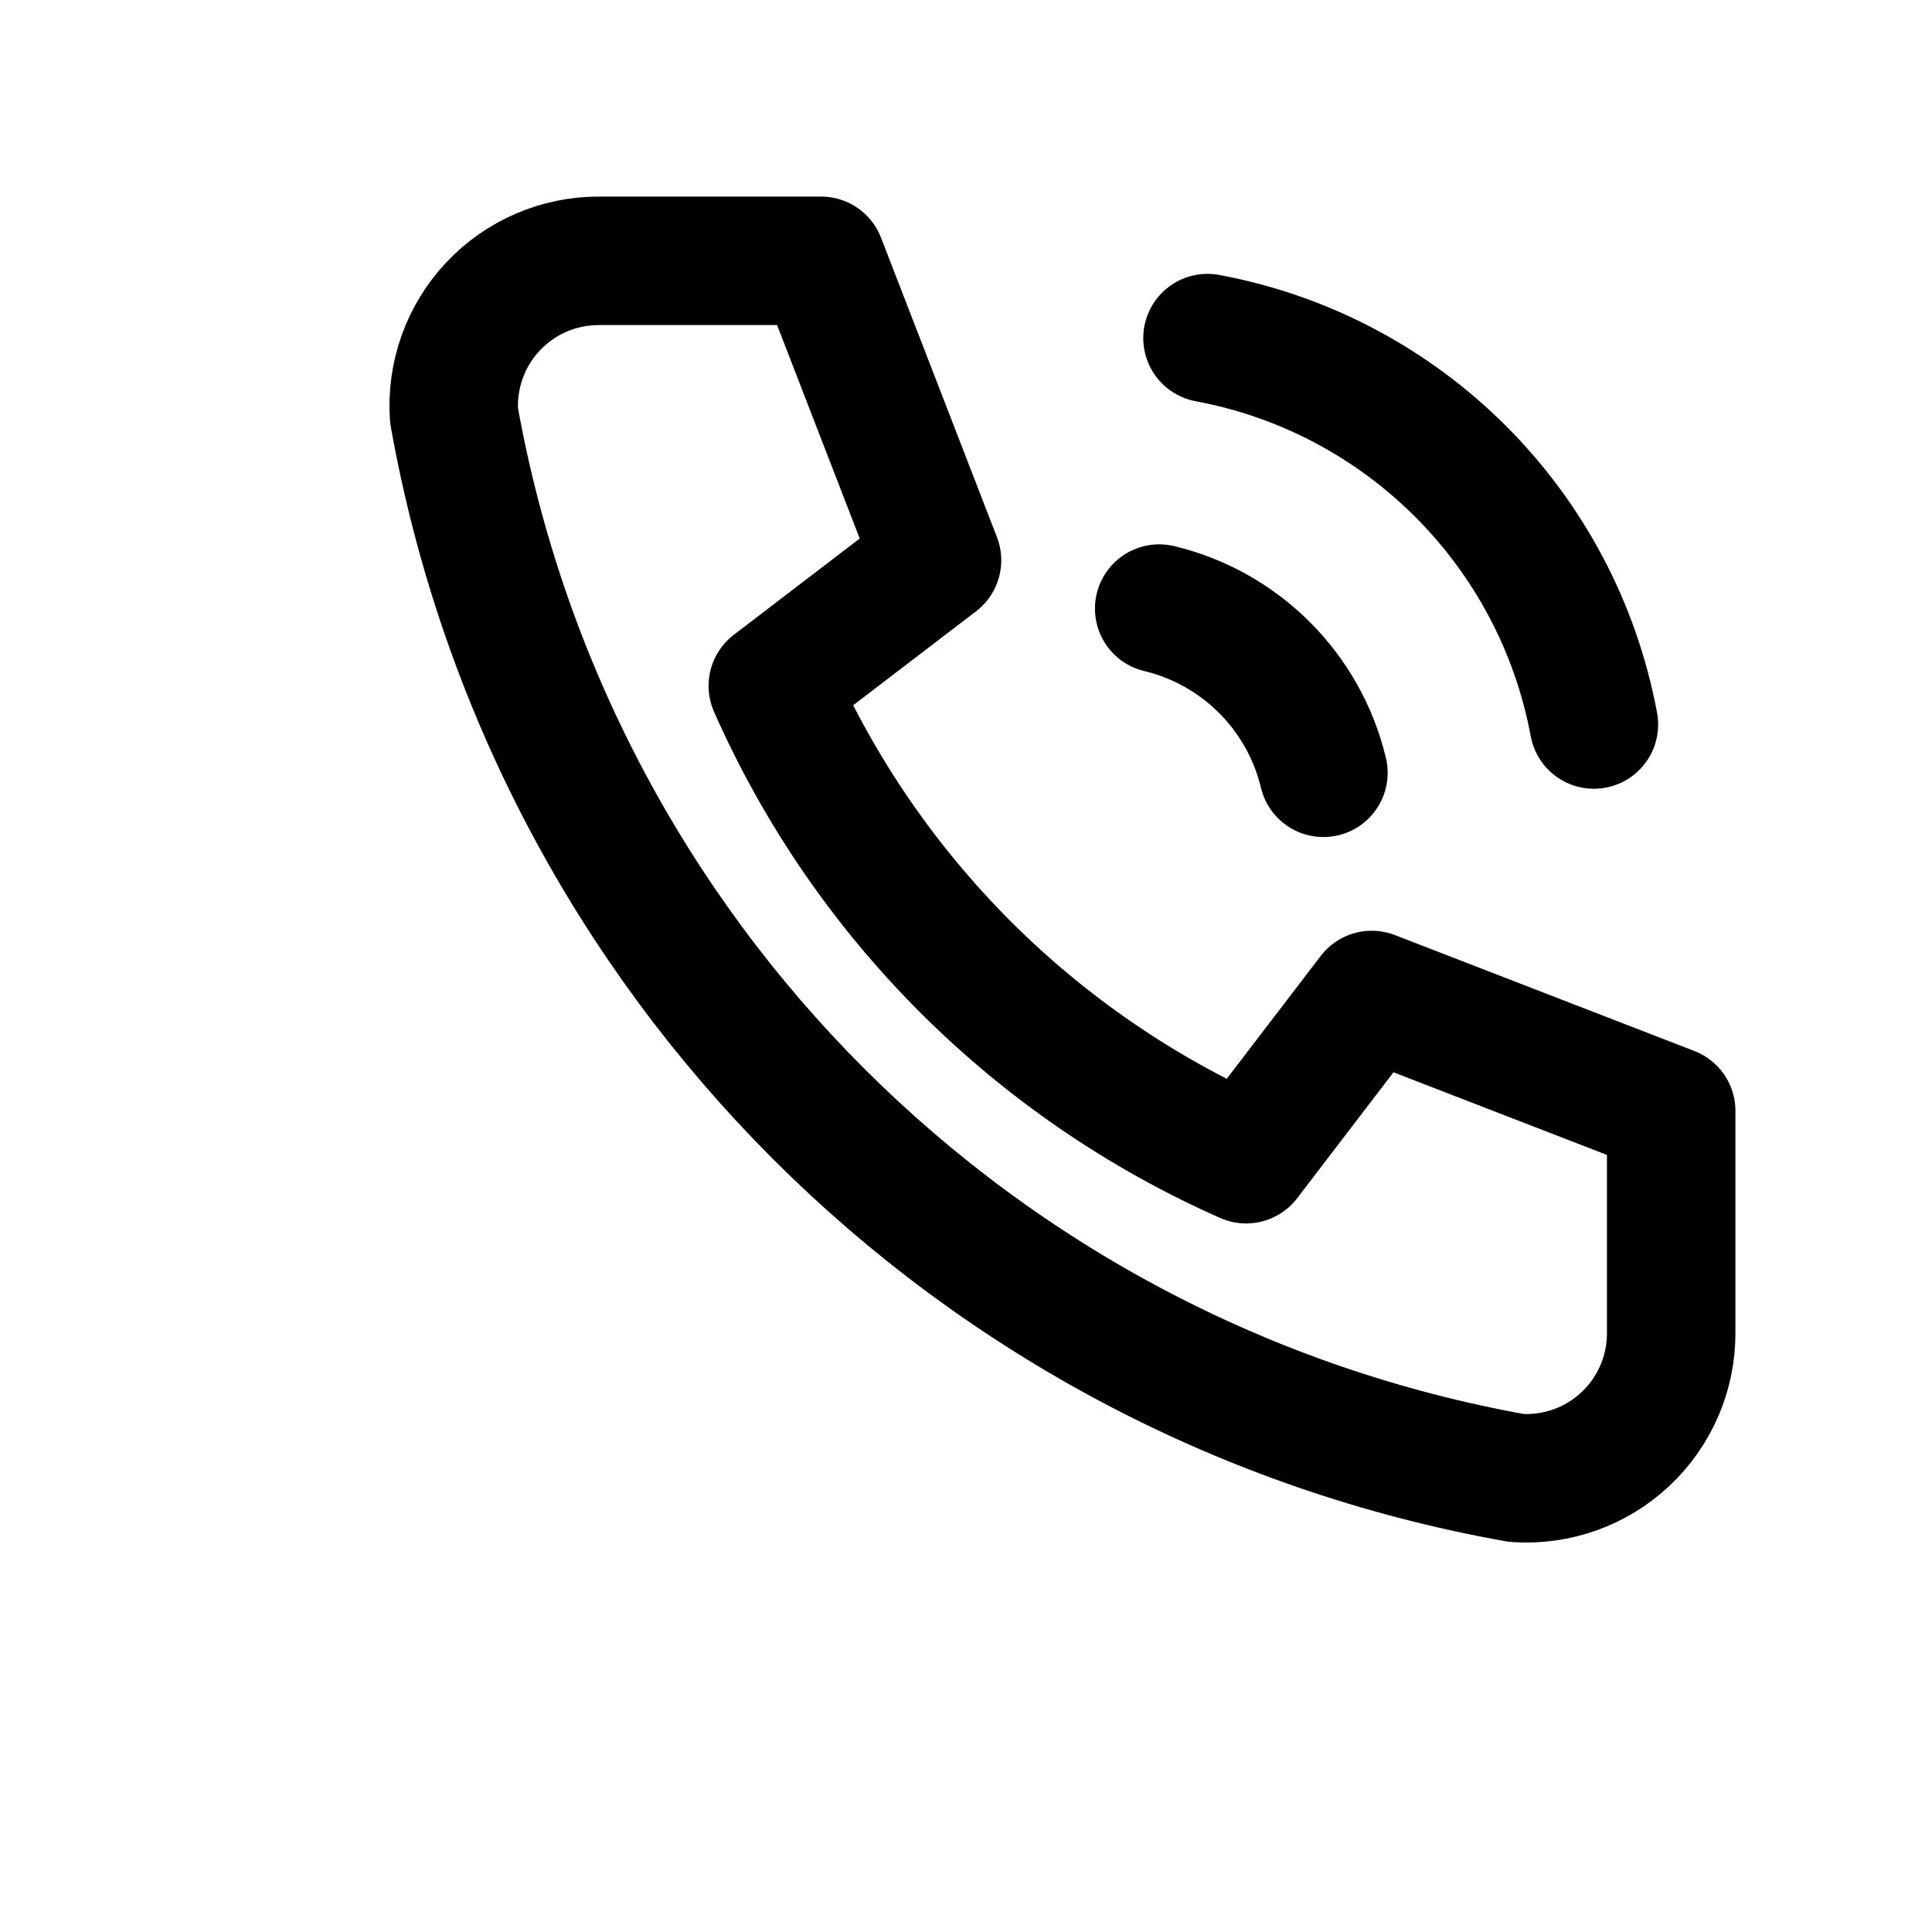
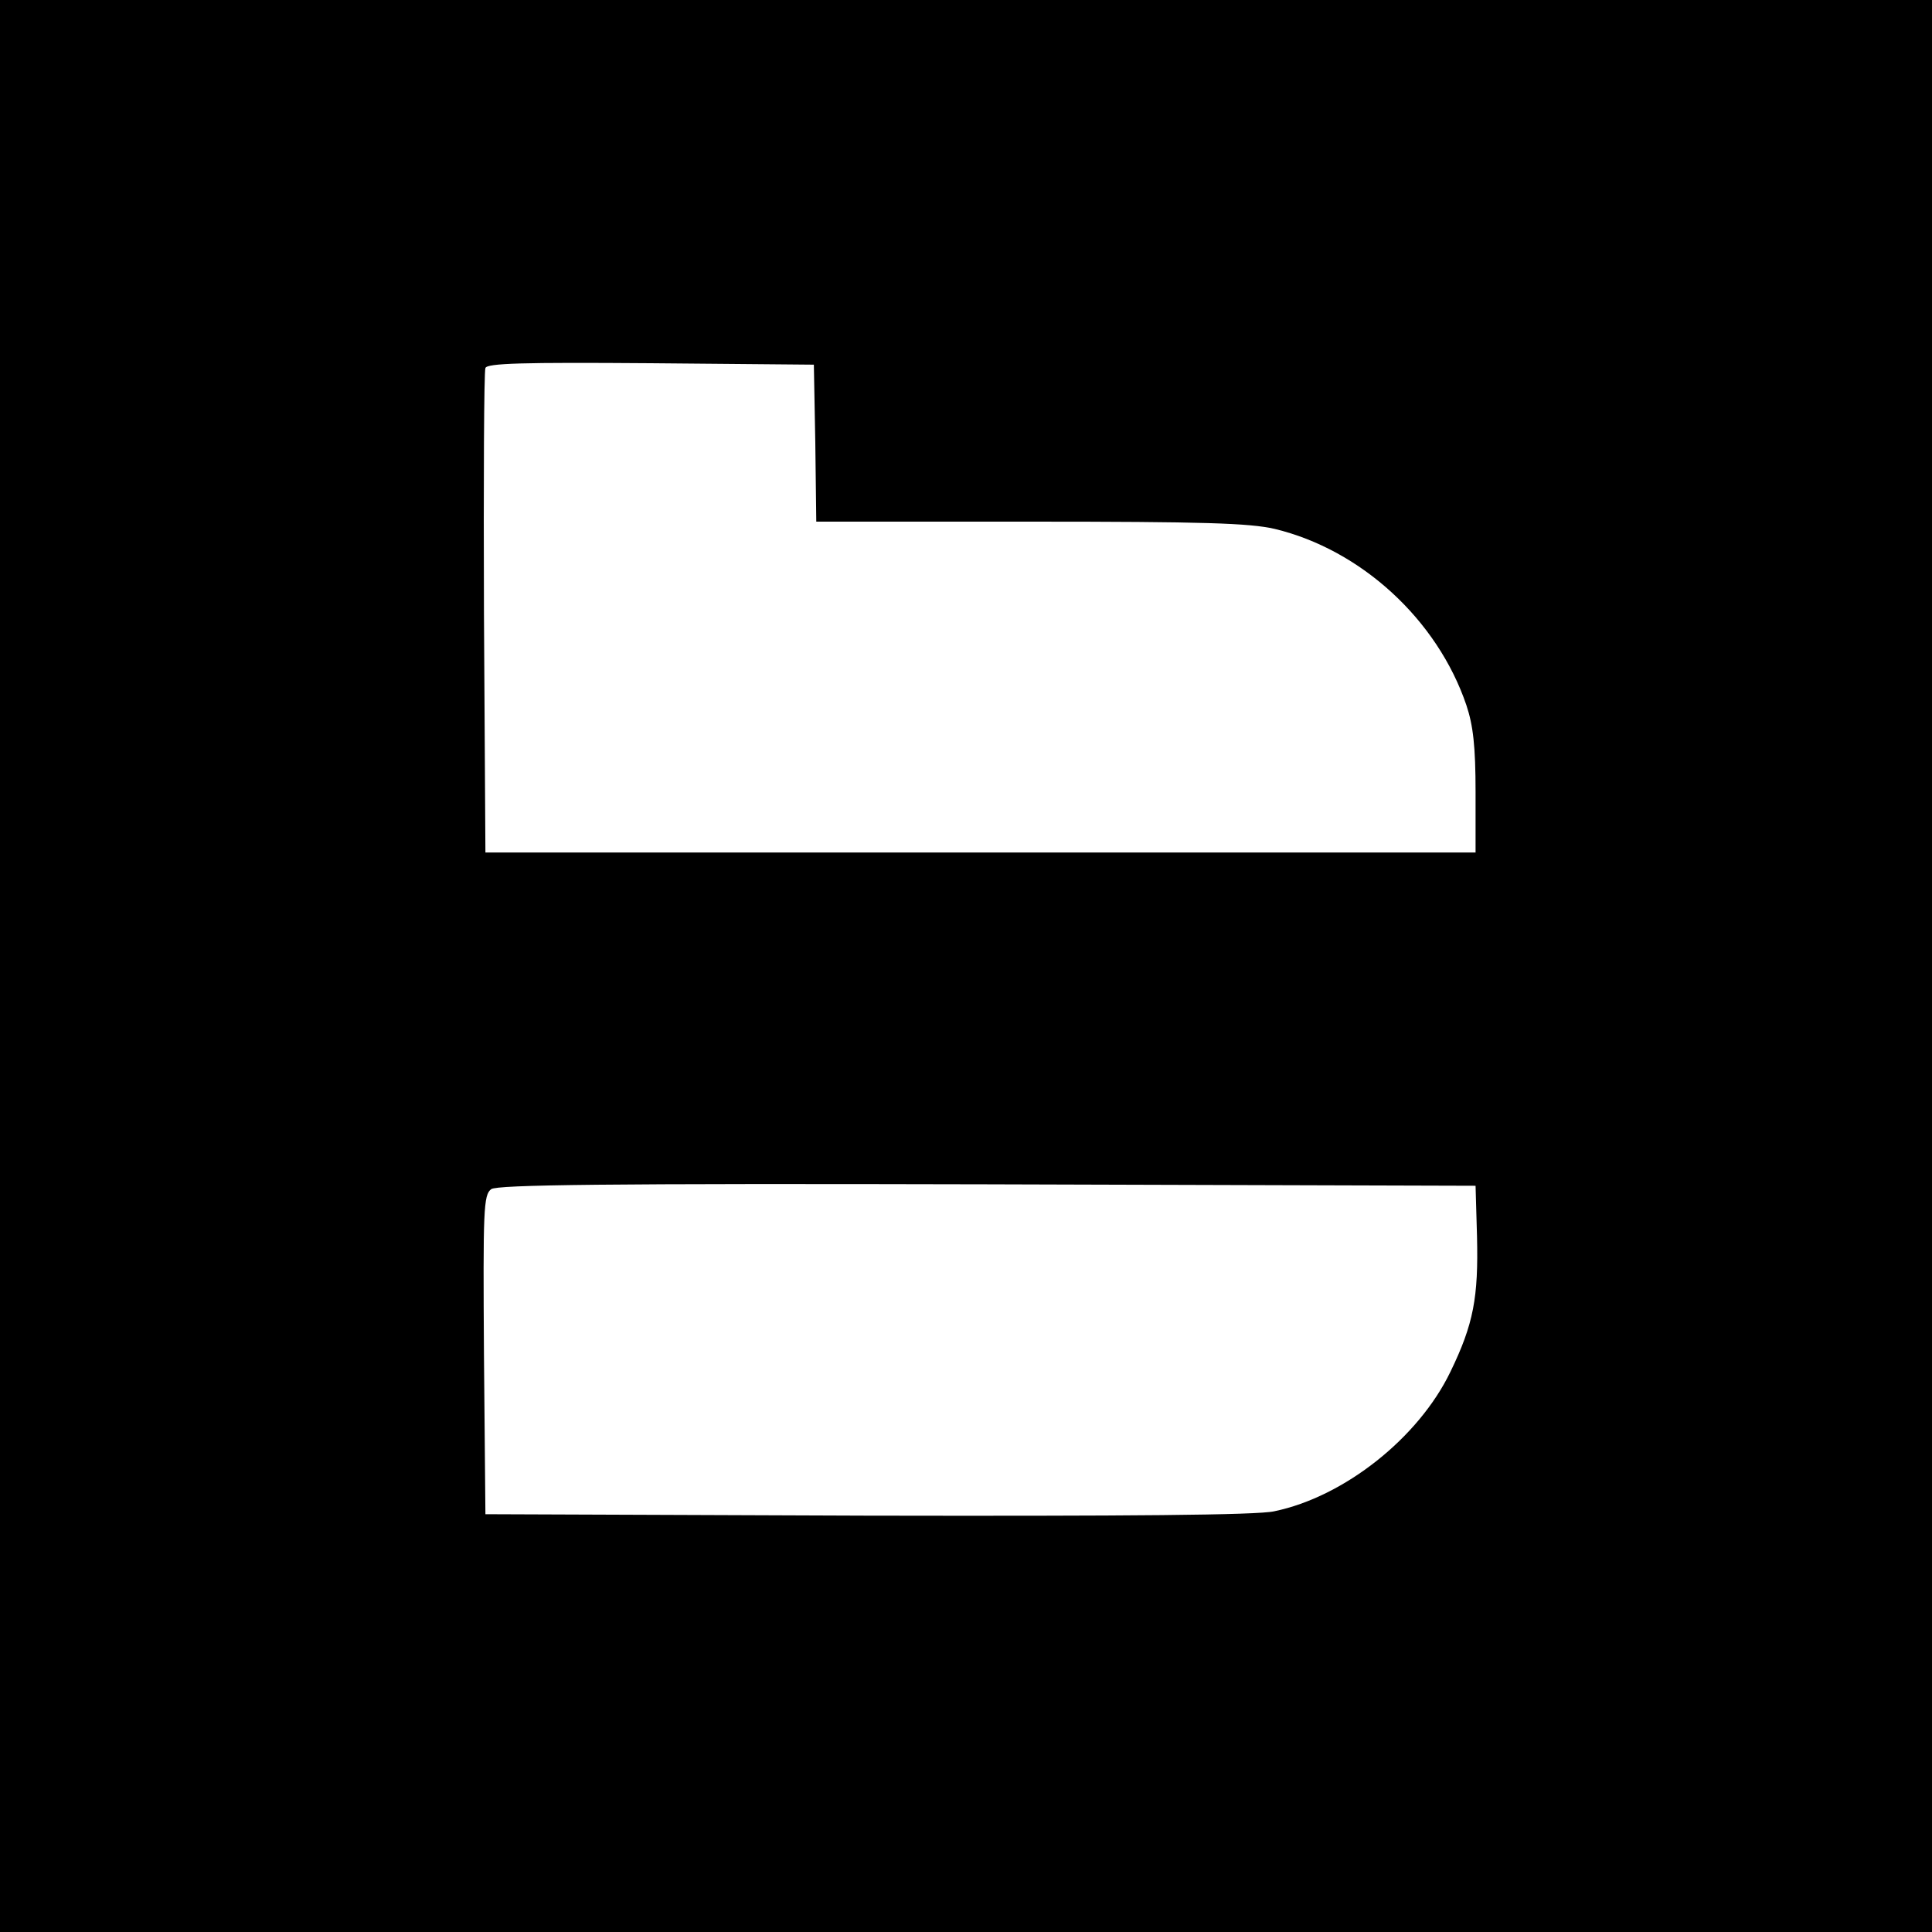
- <svg xmlns="http://www.w3.org/2000/svg" width="48" height="48" viewBox="0 0 48 48" fill="none" stroke="currentColor" stroke-width="1.33" stroke-linecap="round" stroke-linejoin="round">
-   <g transform="scale(2.4)">
-     <path d="M6.2 2.7h2.3l1.2 3.1-1.7 1.3a9.6 9.6 0 0 0 4.9 4.9l1.3-1.7 3.1 1.2v2.3a1.5 1.5 0 0 1-1.6 1.5A13.6 13.6 0 0 1 4.7 4.3a1.5 1.5 0 0 1 1.5-1.6z" />
-     <path d="M12.5 3.5a5 5 0 0 1 4 4" />
-     <path d="M12 6.3a2.3 2.3 0 0 1 1.7 1.7" />
+ <svg xmlns="http://www.w3.org/2000/svg" version="1.0" width="400" height="400" viewBox="0 0 400 400" preserveAspectRatio="xMidYMid meet">
+   <g transform="translate(0,400) scale(0.1,-0.1)" fill="#000000" stroke="none">
+     <path d="M0 2000 l0 -2000 2000 0 2000 0 0 2000 0 2000 -2000 0 -2000 0 0 -2000z m1688 1083 l2 -163 443 0 c359 0 454 -3 506 -15 179 -43 337 -188 397 -365 14 -42 19 -85 19 -180 l0 -125 -1025 0 -1025 0 -3 495 c-1 272 0 501 3 508 3 10 77 12 342 10 l338 -3 3 -162z m1370 -1643 c3 -126 -7 -181 -55 -280 -66 -137 -220 -259 -365 -289 -36 -8 -304 -10 -843 -9 l-790 3 -3 330 c-2 302 -1 331 15 343 13 9 230 12 1027 10 l1011 -3 3 -105z" />
  </g>
</svg>
